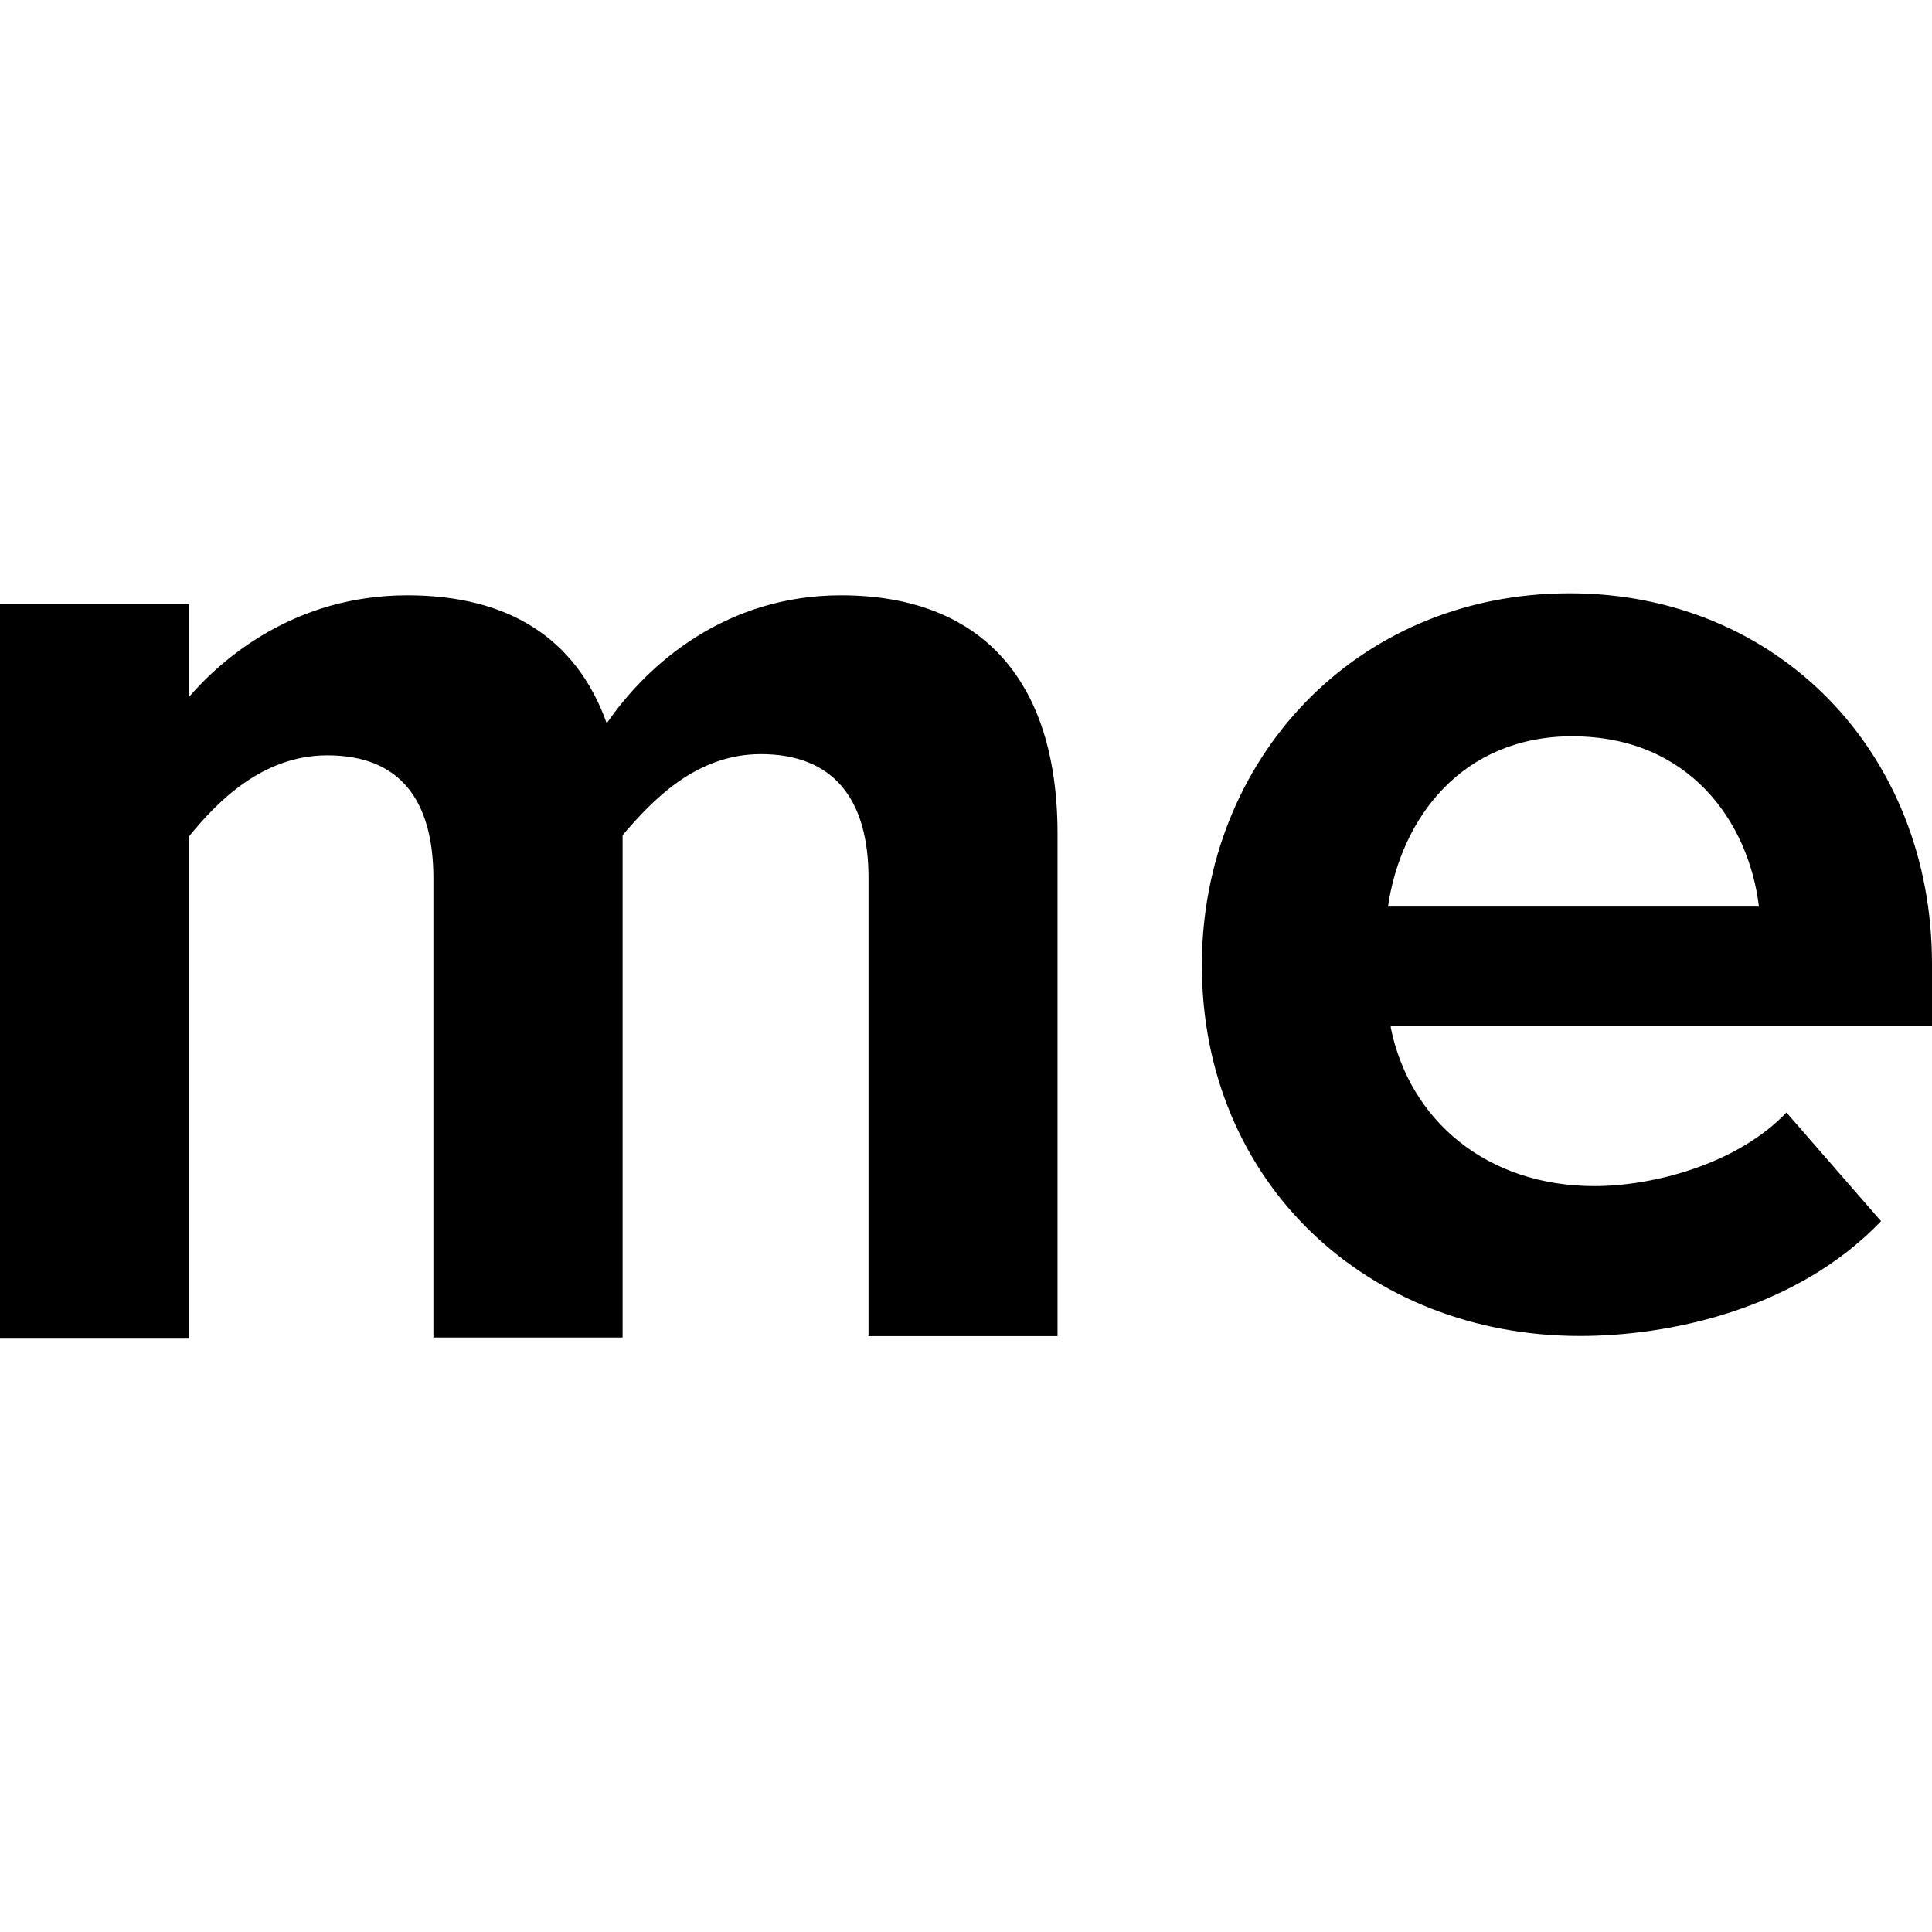
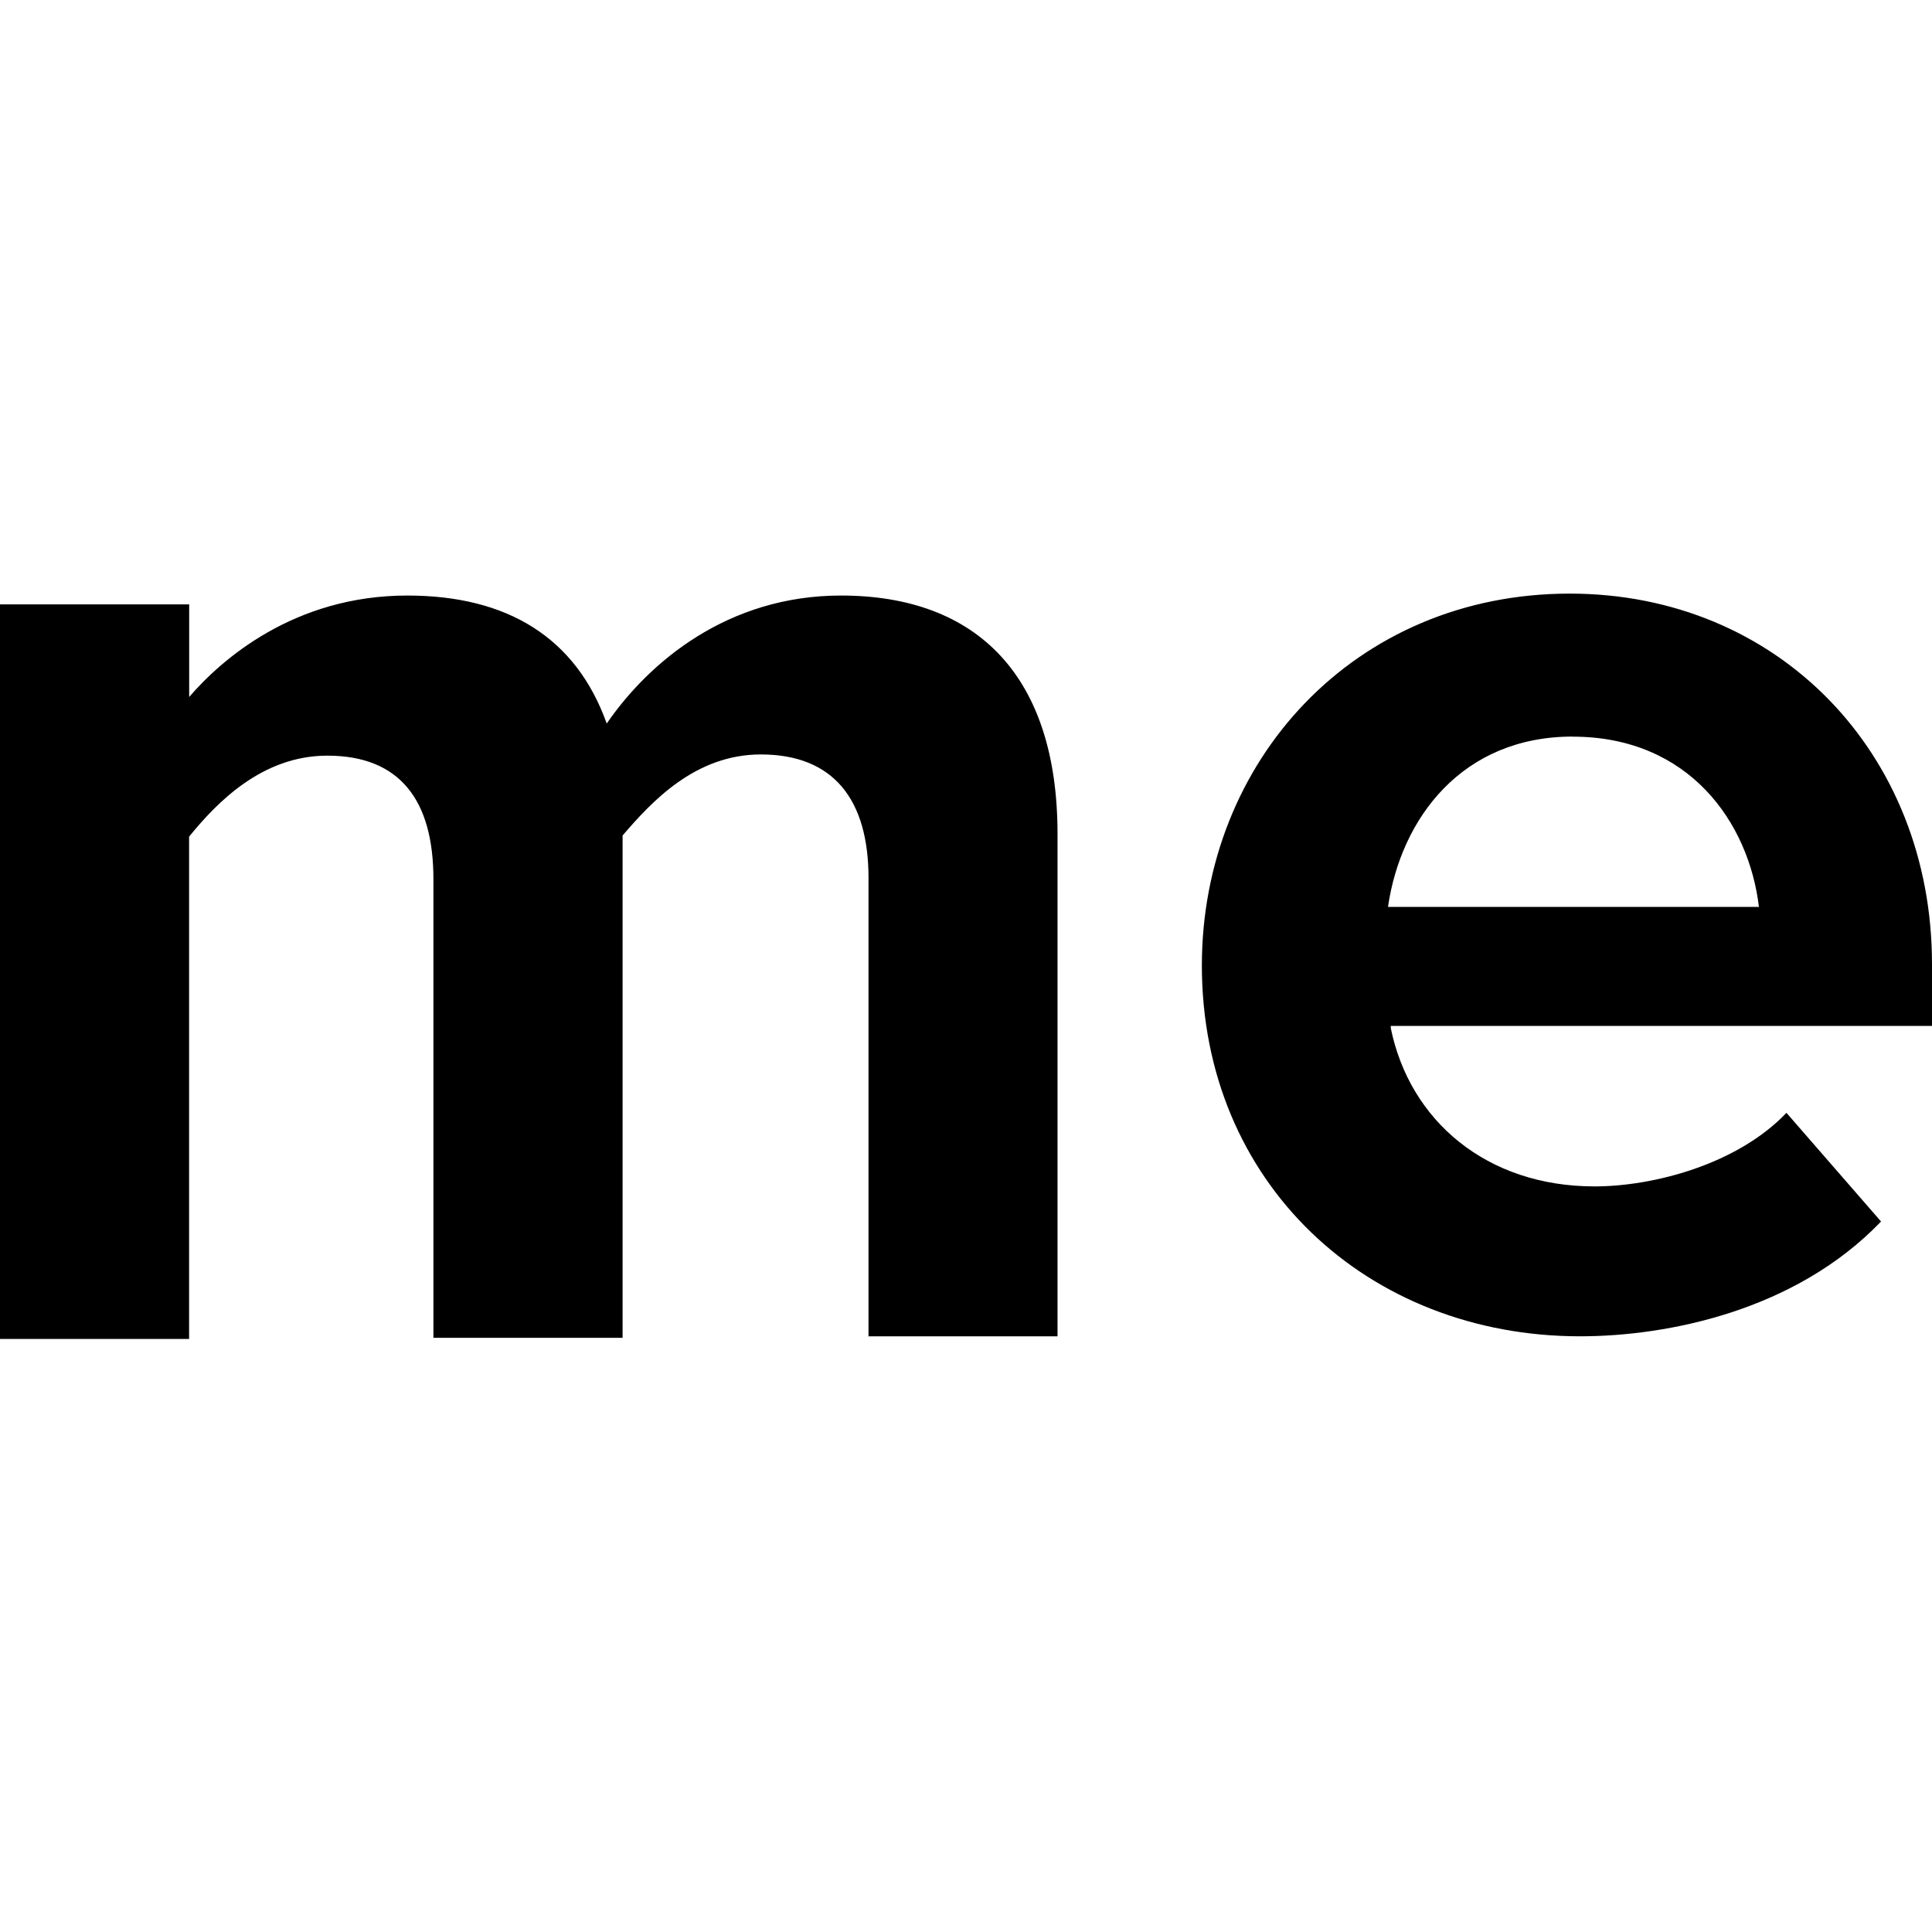
<svg xmlns="http://www.w3.org/2000/svg" width="24px" height="24px" viewBox="0 0 24 24" role="img">
-   <path d="M19.536 9.146c-1.373 0-2.133 1.014-2.294 2.116h4.608c-.125-1.05-.867-2.115-2.314-2.115m-2.26 3.617c.235 1.156 1.193 1.97 2.532 1.97.725 0 1.77-.27 2.384-.914l1.175 1.35c-1.064 1.11-2.653 1.426-3.74 1.426-2.64 0-4.697-1.906-4.697-4.606 0-2.535 1.894-4.62 4.57-4.62 2.585 0 4.5 1.98 4.5 4.604v.766h-6.723v.023zm-6.487 3.83v-5.69c0-.976-.435-1.536-1.338-1.536-.814 0-1.355.585-1.717 1.007v6.24h-2.35v-5.7c0-.976-.415-1.532-1.318-1.532-.813 0-1.375.586-1.717 1.006v6.24H0V7.505h2.35v1.15c.4-.463 1.302-1.26 2.71-1.26 1.247 0 2.096.526 2.477 1.59.524-.761 1.5-1.59 2.91-1.59 1.7 0 2.69 1.01 2.69 2.963v6.24h-2.353l.005-.007z" />
+   <path d="M19.536 9.15c-1.373 0-2.133 1.014-2.294 2.116h4.608c-.125-1.05-.867-2.115-2.314-2.115m-2.26 3.617c.235 1.156 1.193 1.97 2.532 1.97.725 0 1.77-.27 2.384-.914l1.175 1.35c-1.064 1.11-2.653 1.426-3.74 1.426-2.64 0-4.697-1.906-4.697-4.606 0-2.535 1.894-4.62 4.57-4.62 2.585 0 4.5 1.98 4.5 4.604v.766h-6.723v.023zm-6.487 3.83v-5.69c0-.976-.435-1.536-1.338-1.536-.814 0-1.355.585-1.717 1.007v6.24h-2.35v-5.7c0-.976-.415-1.532-1.318-1.532-.813 0-1.375.586-1.717 1.006v6.24H0V7.508h2.35v1.15c.4-.464 1.302-1.26 2.71-1.26 1.247 0 2.096.525 2.477 1.59.524-.762 1.5-1.59 2.91-1.59 1.7 0 2.69 1.01 2.69 2.962v6.24h-2.353l.005-.006z" />
</svg>
